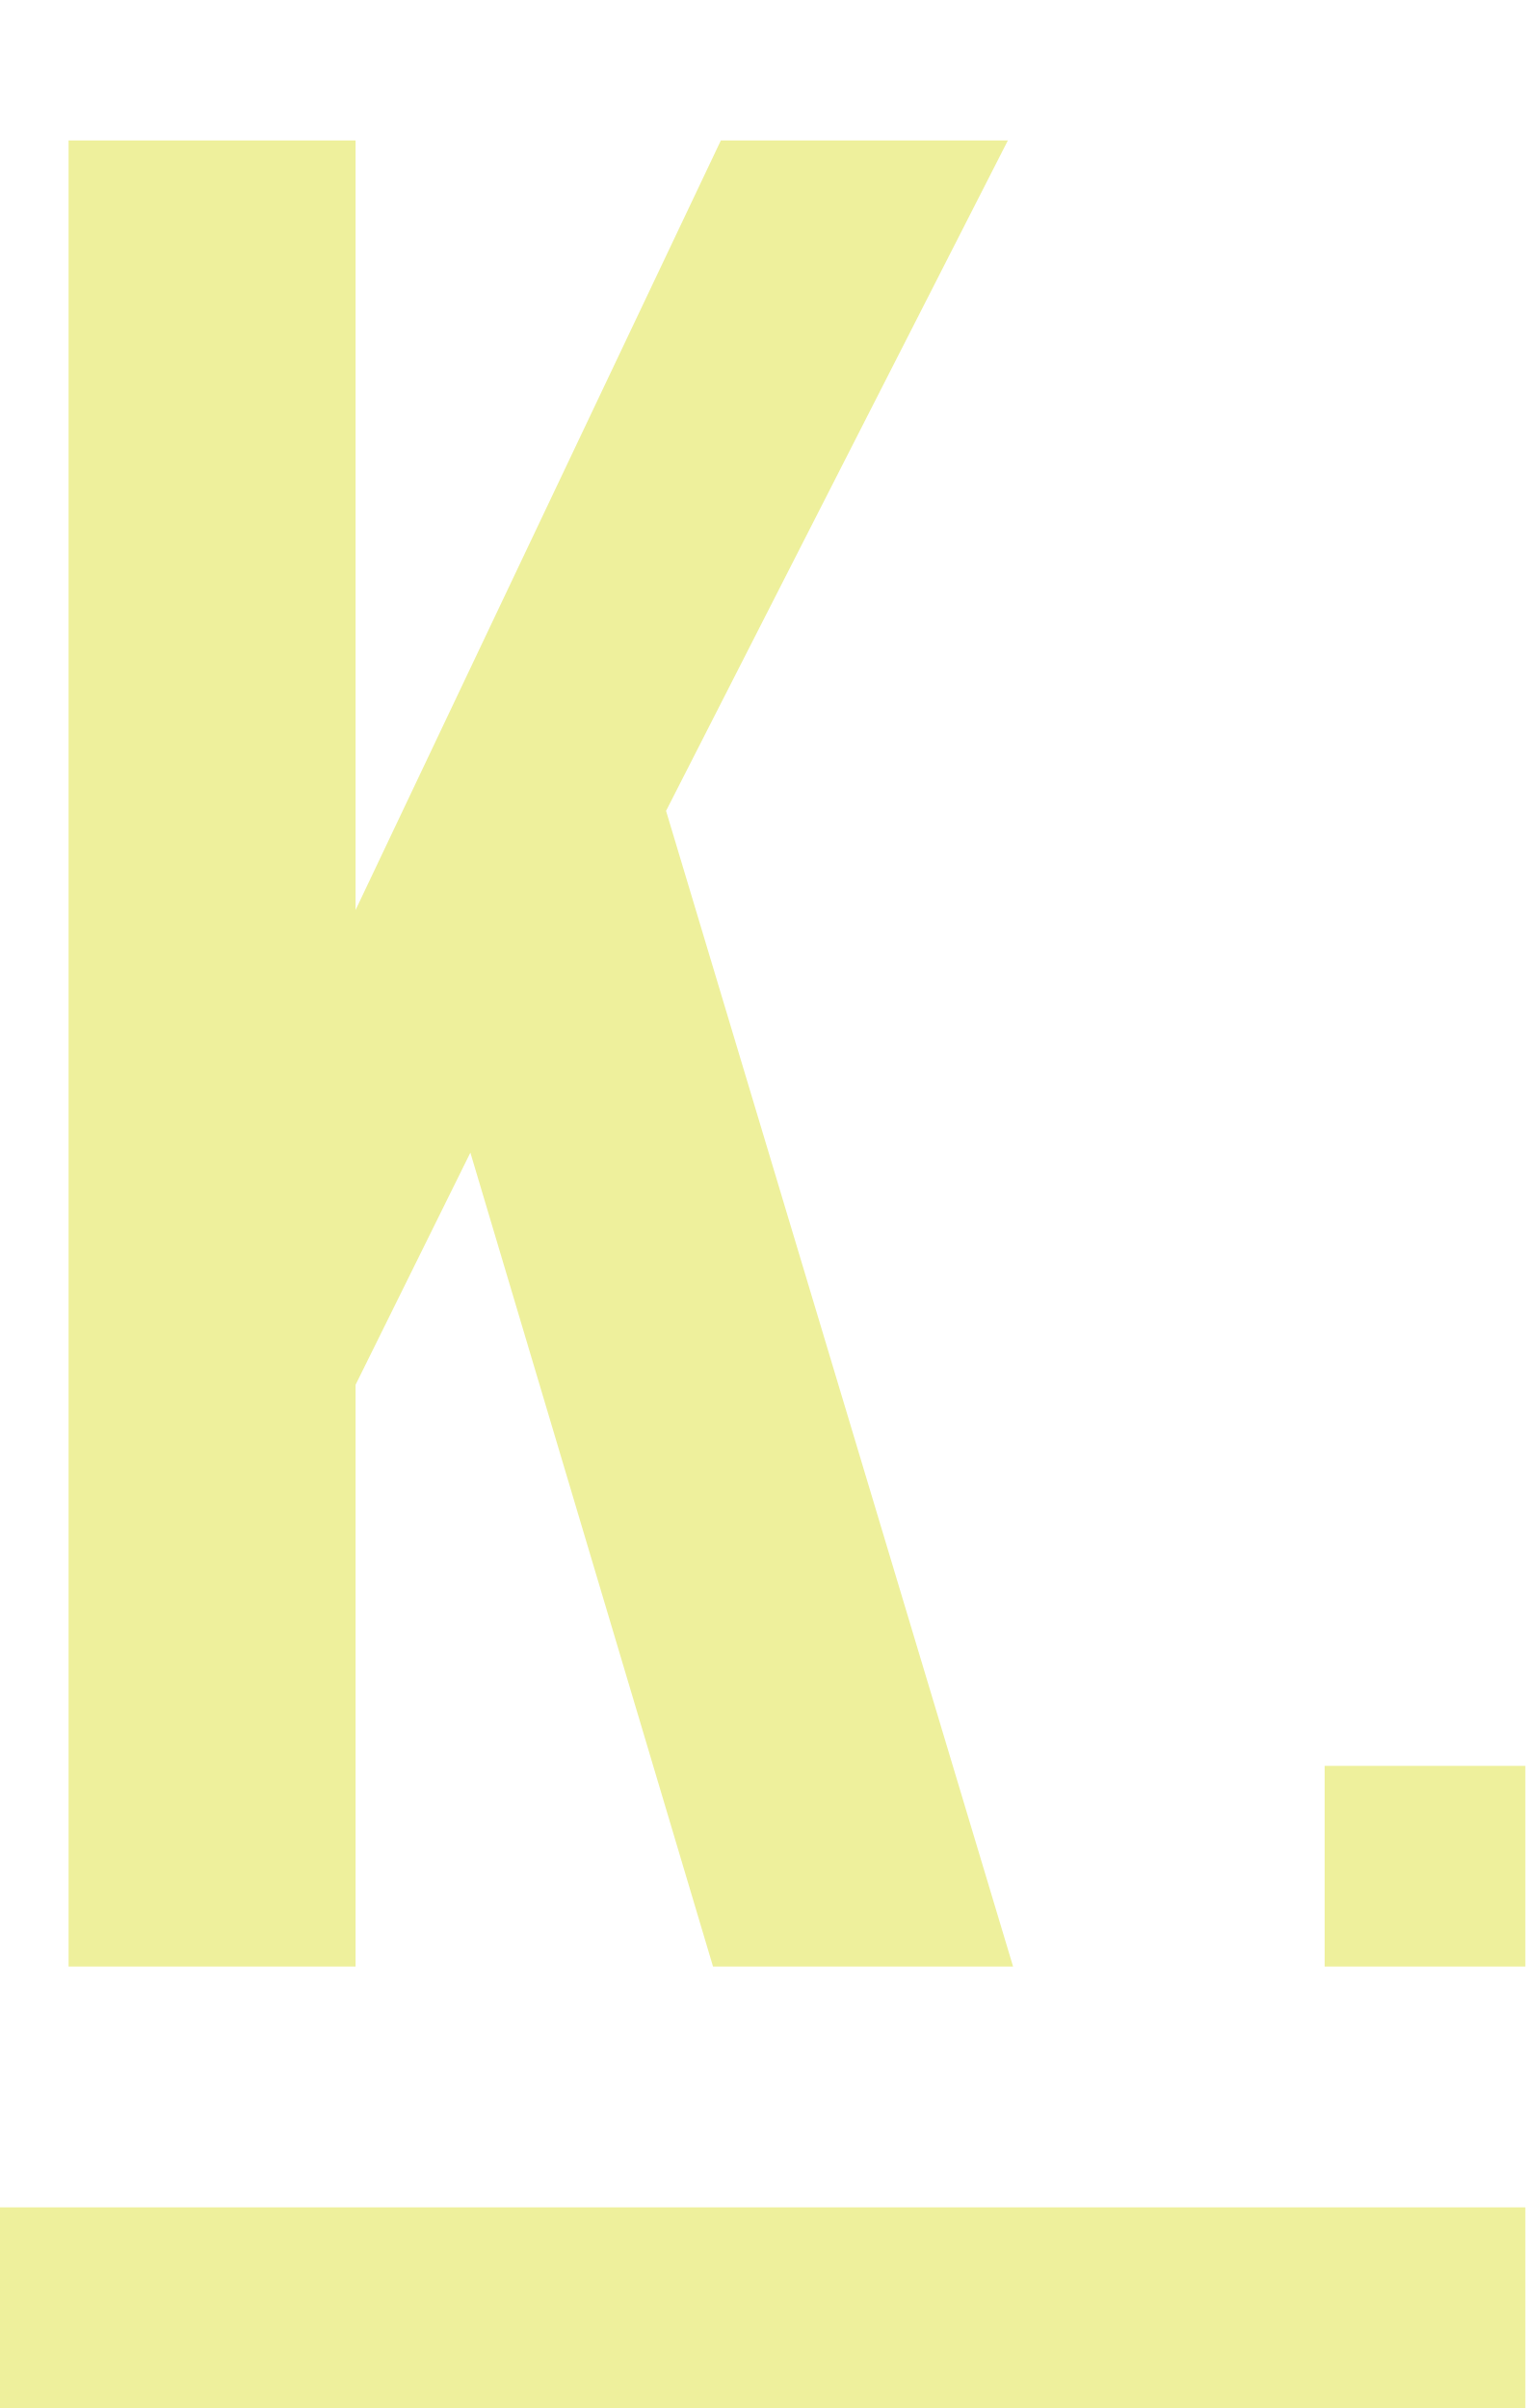
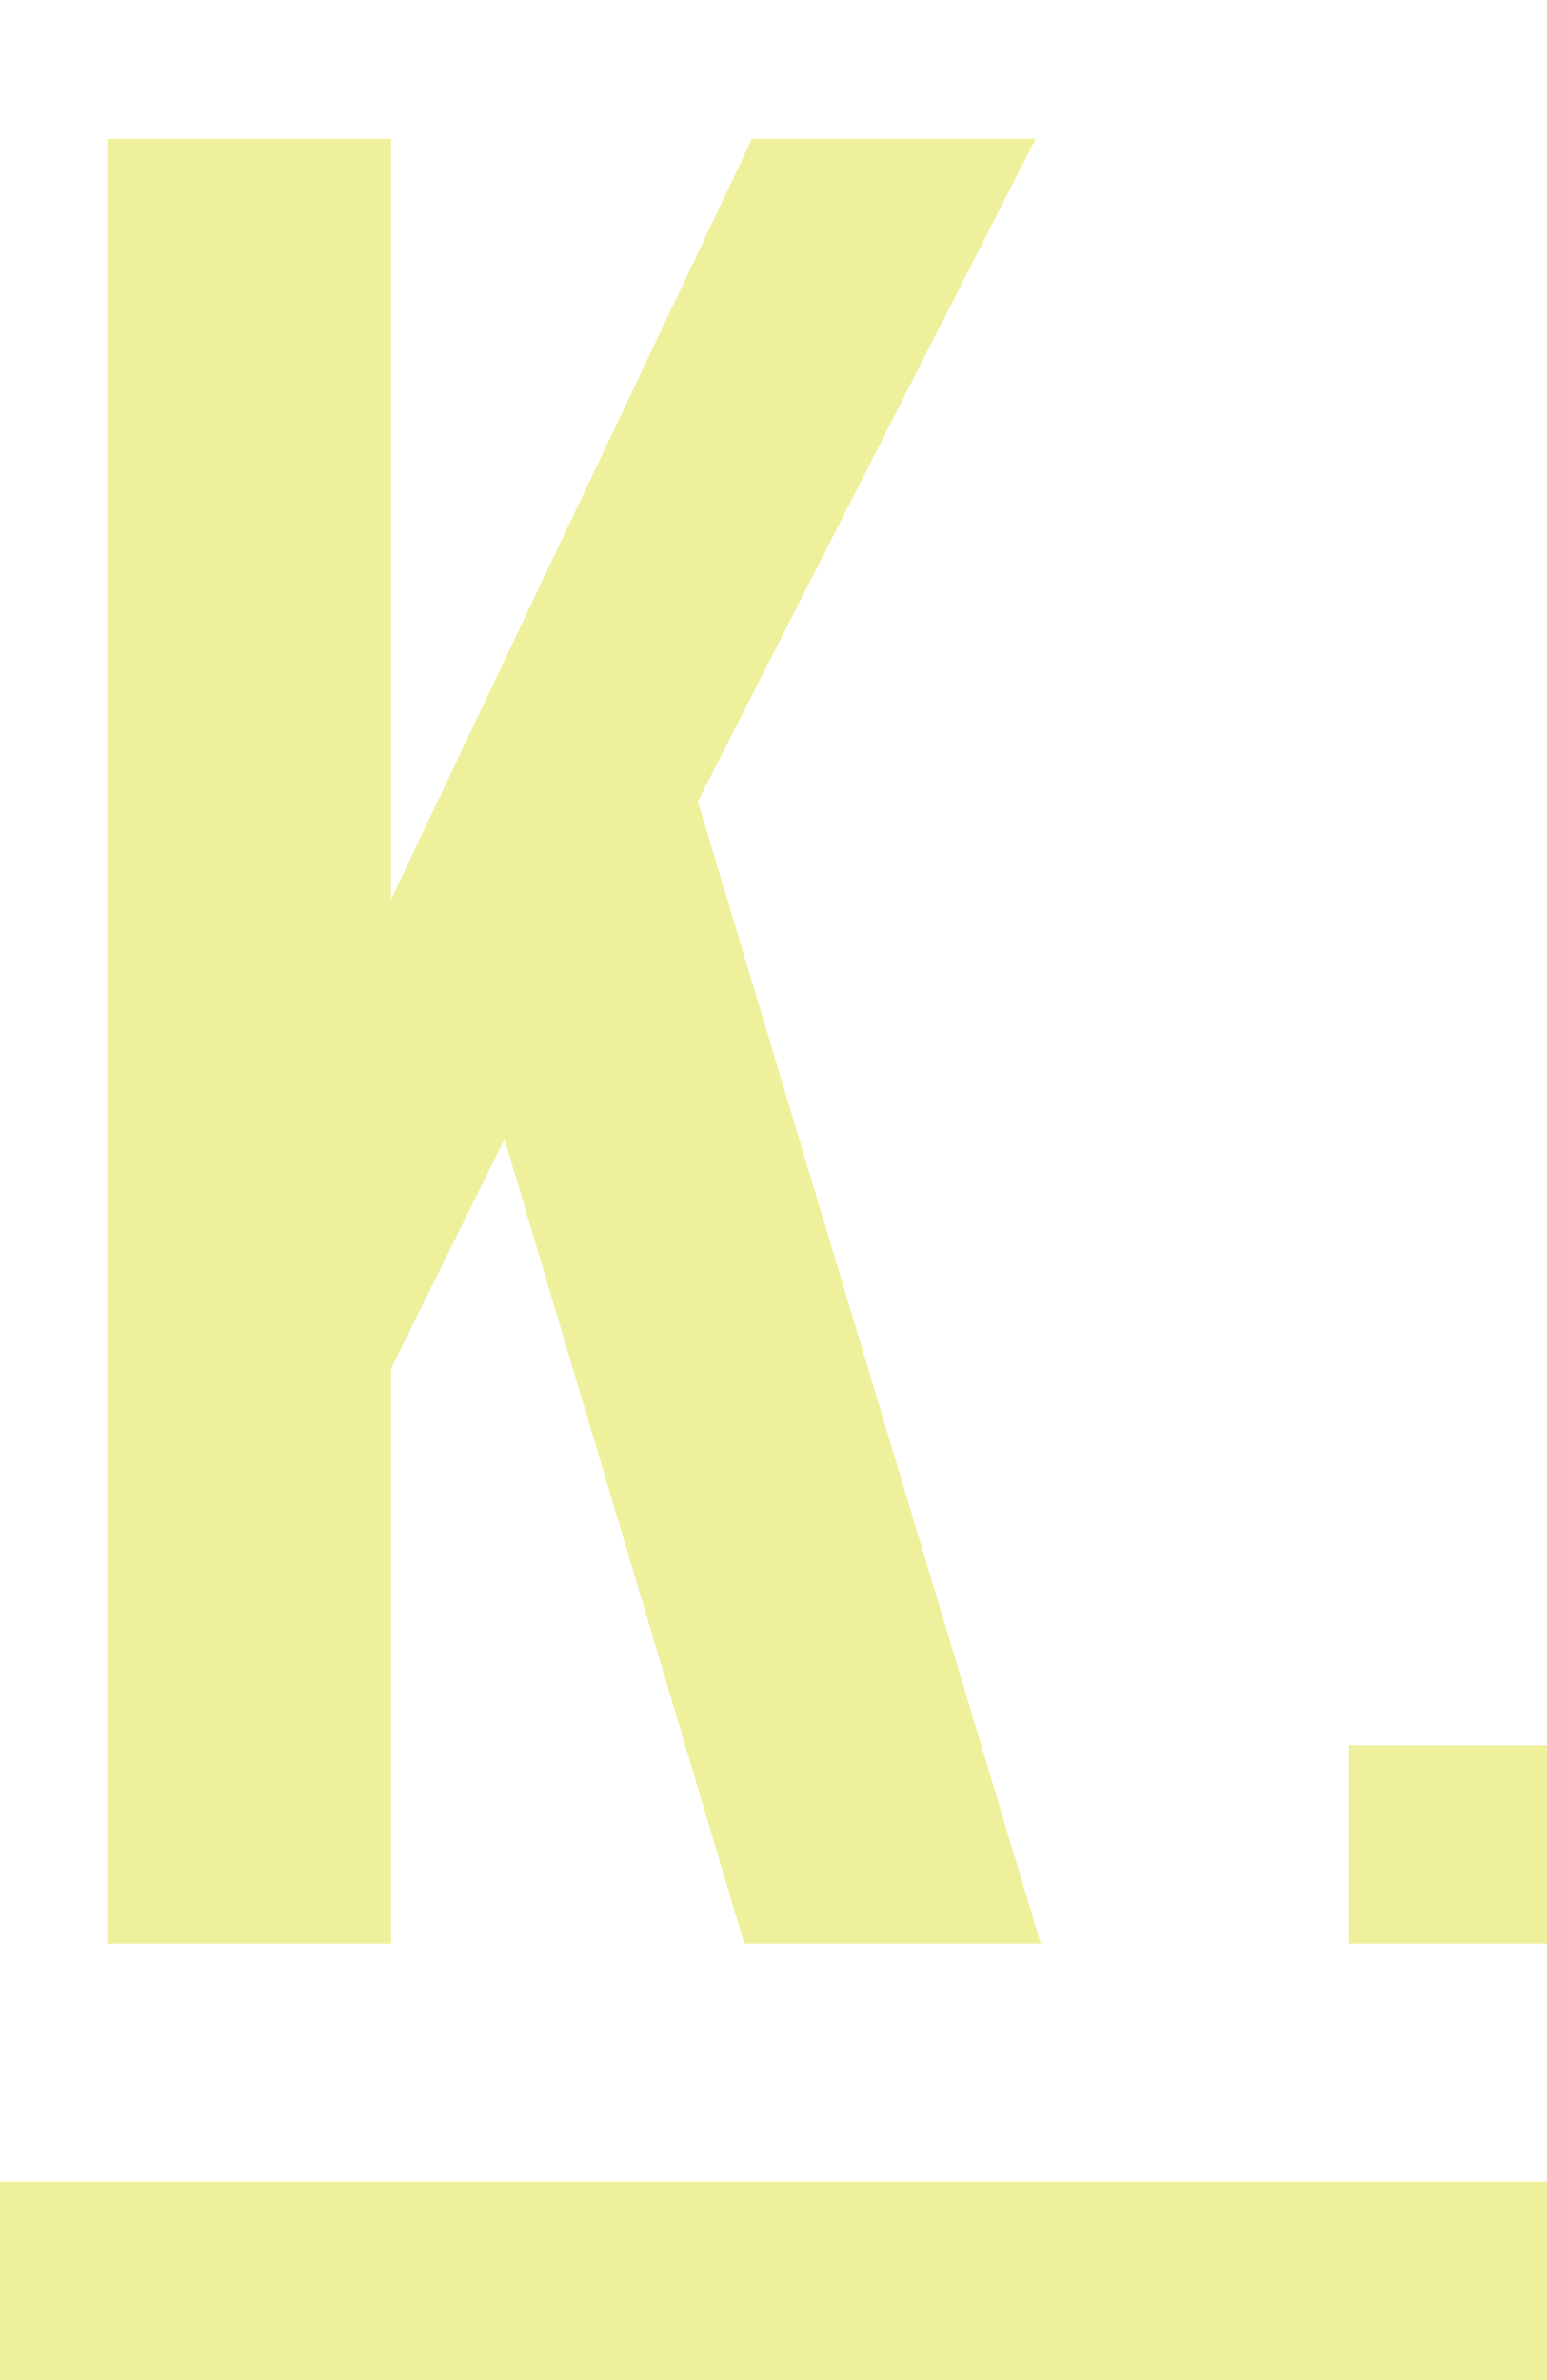
- <svg xmlns="http://www.w3.org/2000/svg" width="38" height="60" viewBox="0 0 38 60" fill="none">
-   <rect y="55" width="38" height="5" fill="#EEF09C" />
-   <path d="M33 44H38V49H33V44Z" fill="#EEF09C" />
-   <path d="M1.708 3.5H8.858V22.675L17.958 3.5H25.108L16.593 20.205L25.238 49H17.763L11.718 28.72L8.858 34.505V49H1.708V3.5Z" fill="#EEF09C" />
+ <svg xmlns="http://www.w3.org/2000/svg" width="39" height="60" viewBox="0 0 39 60" fill="none">
+   <rect y="55" width="39" height="5" fill="#EEF09C" />
+   <path d="M34 44H39V49H34V44Z" fill="#EEF09C" />
+   <path d="M2.708 3.5H9.858V22.675L18.958 3.5H26.108L17.593 20.205L26.238 49H18.763L12.718 28.72L9.858 34.505V49H2.708V3.5Z" fill="#EEF09C" />
</svg>
